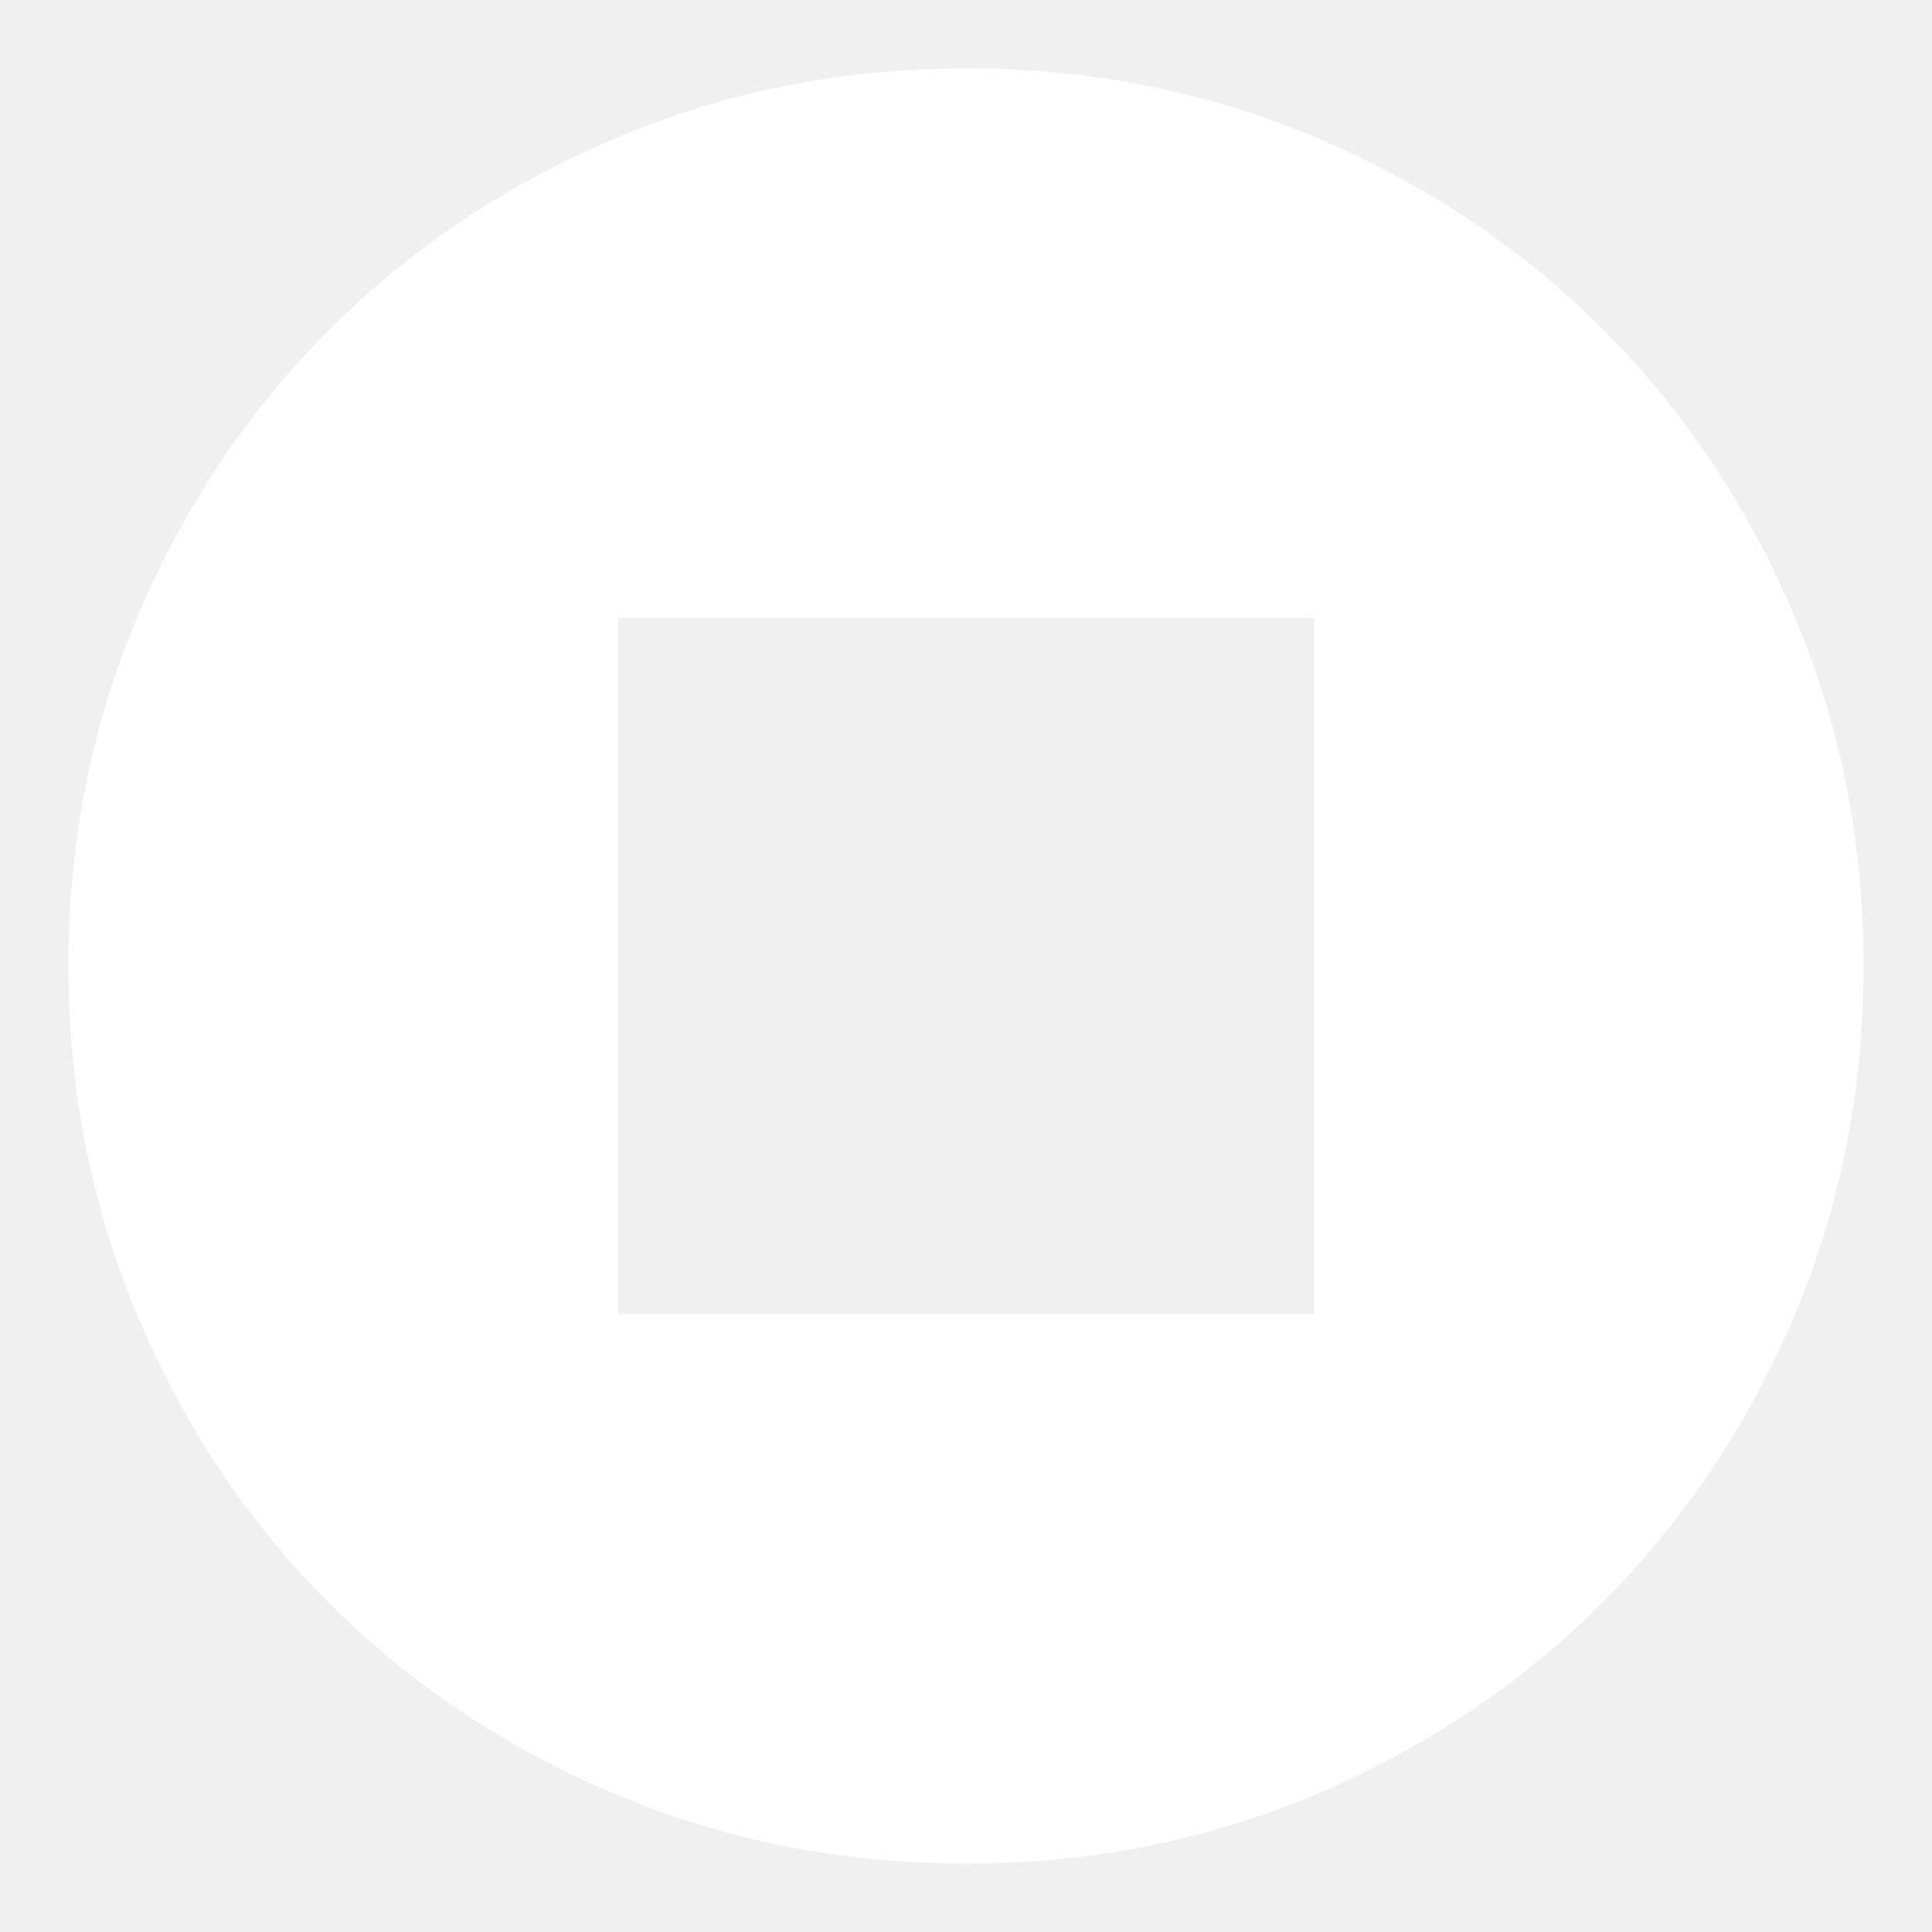
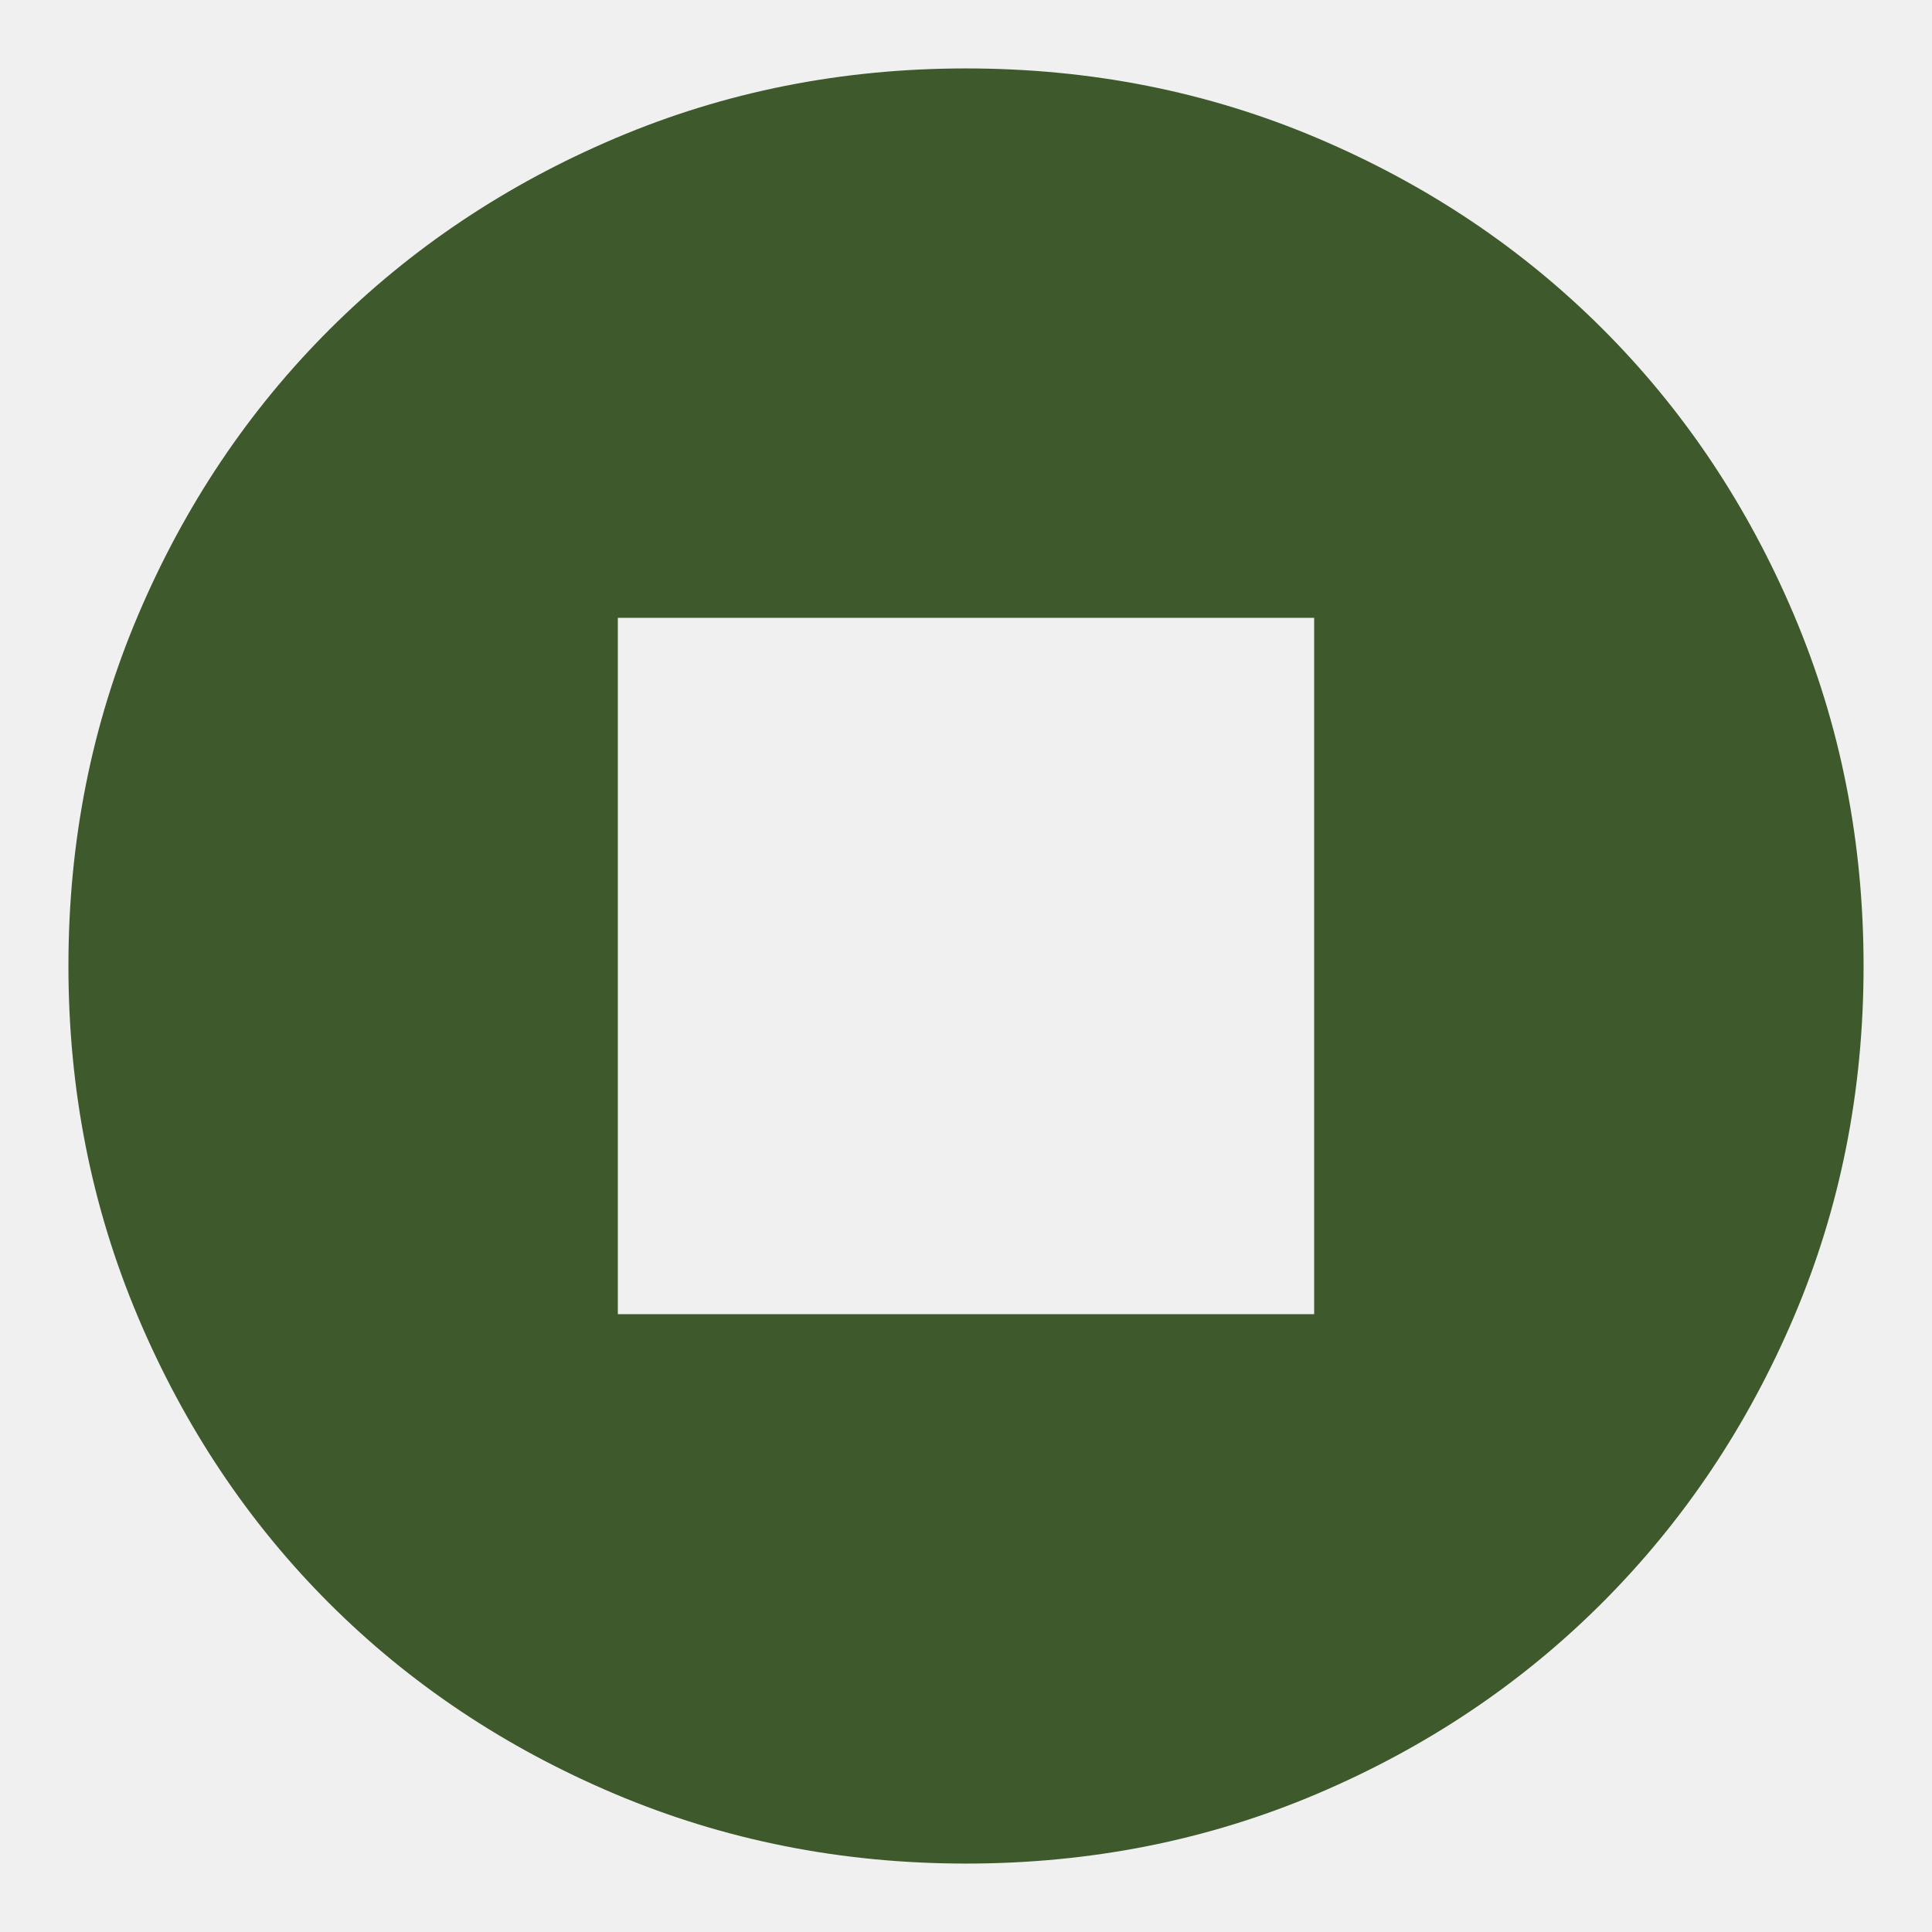
- <svg xmlns="http://www.w3.org/2000/svg" height="48px" viewBox="0 -960 960 960" width="48px" fill="#fff">
+ <svg xmlns="http://www.w3.org/2000/svg" height="48px" viewBox="0 -960 960 960" width="48px" fill="#3E5A2C">
  <path d="M307-307h346v-346H307v346ZM480-34q-92.64 0-174.47-34.6-81.82-34.61-142.07-94.86T68.6-305.53Q34-387.36 34-480q0-92.9 34.66-174.45 34.67-81.55 95.18-141.94 60.51-60.39 142.07-95Q387.48-926 480-926q92.89 0 174.48 34.59 81.59 34.6 141.96 94.97 60.37 60.37 94.97 141.99Q926-572.83 926-479.92q0 92.92-34.61 174.25-34.61 81.32-95 141.83Q736-103.33 654.45-68.66 572.9-34 480-34Z" />
</svg>
